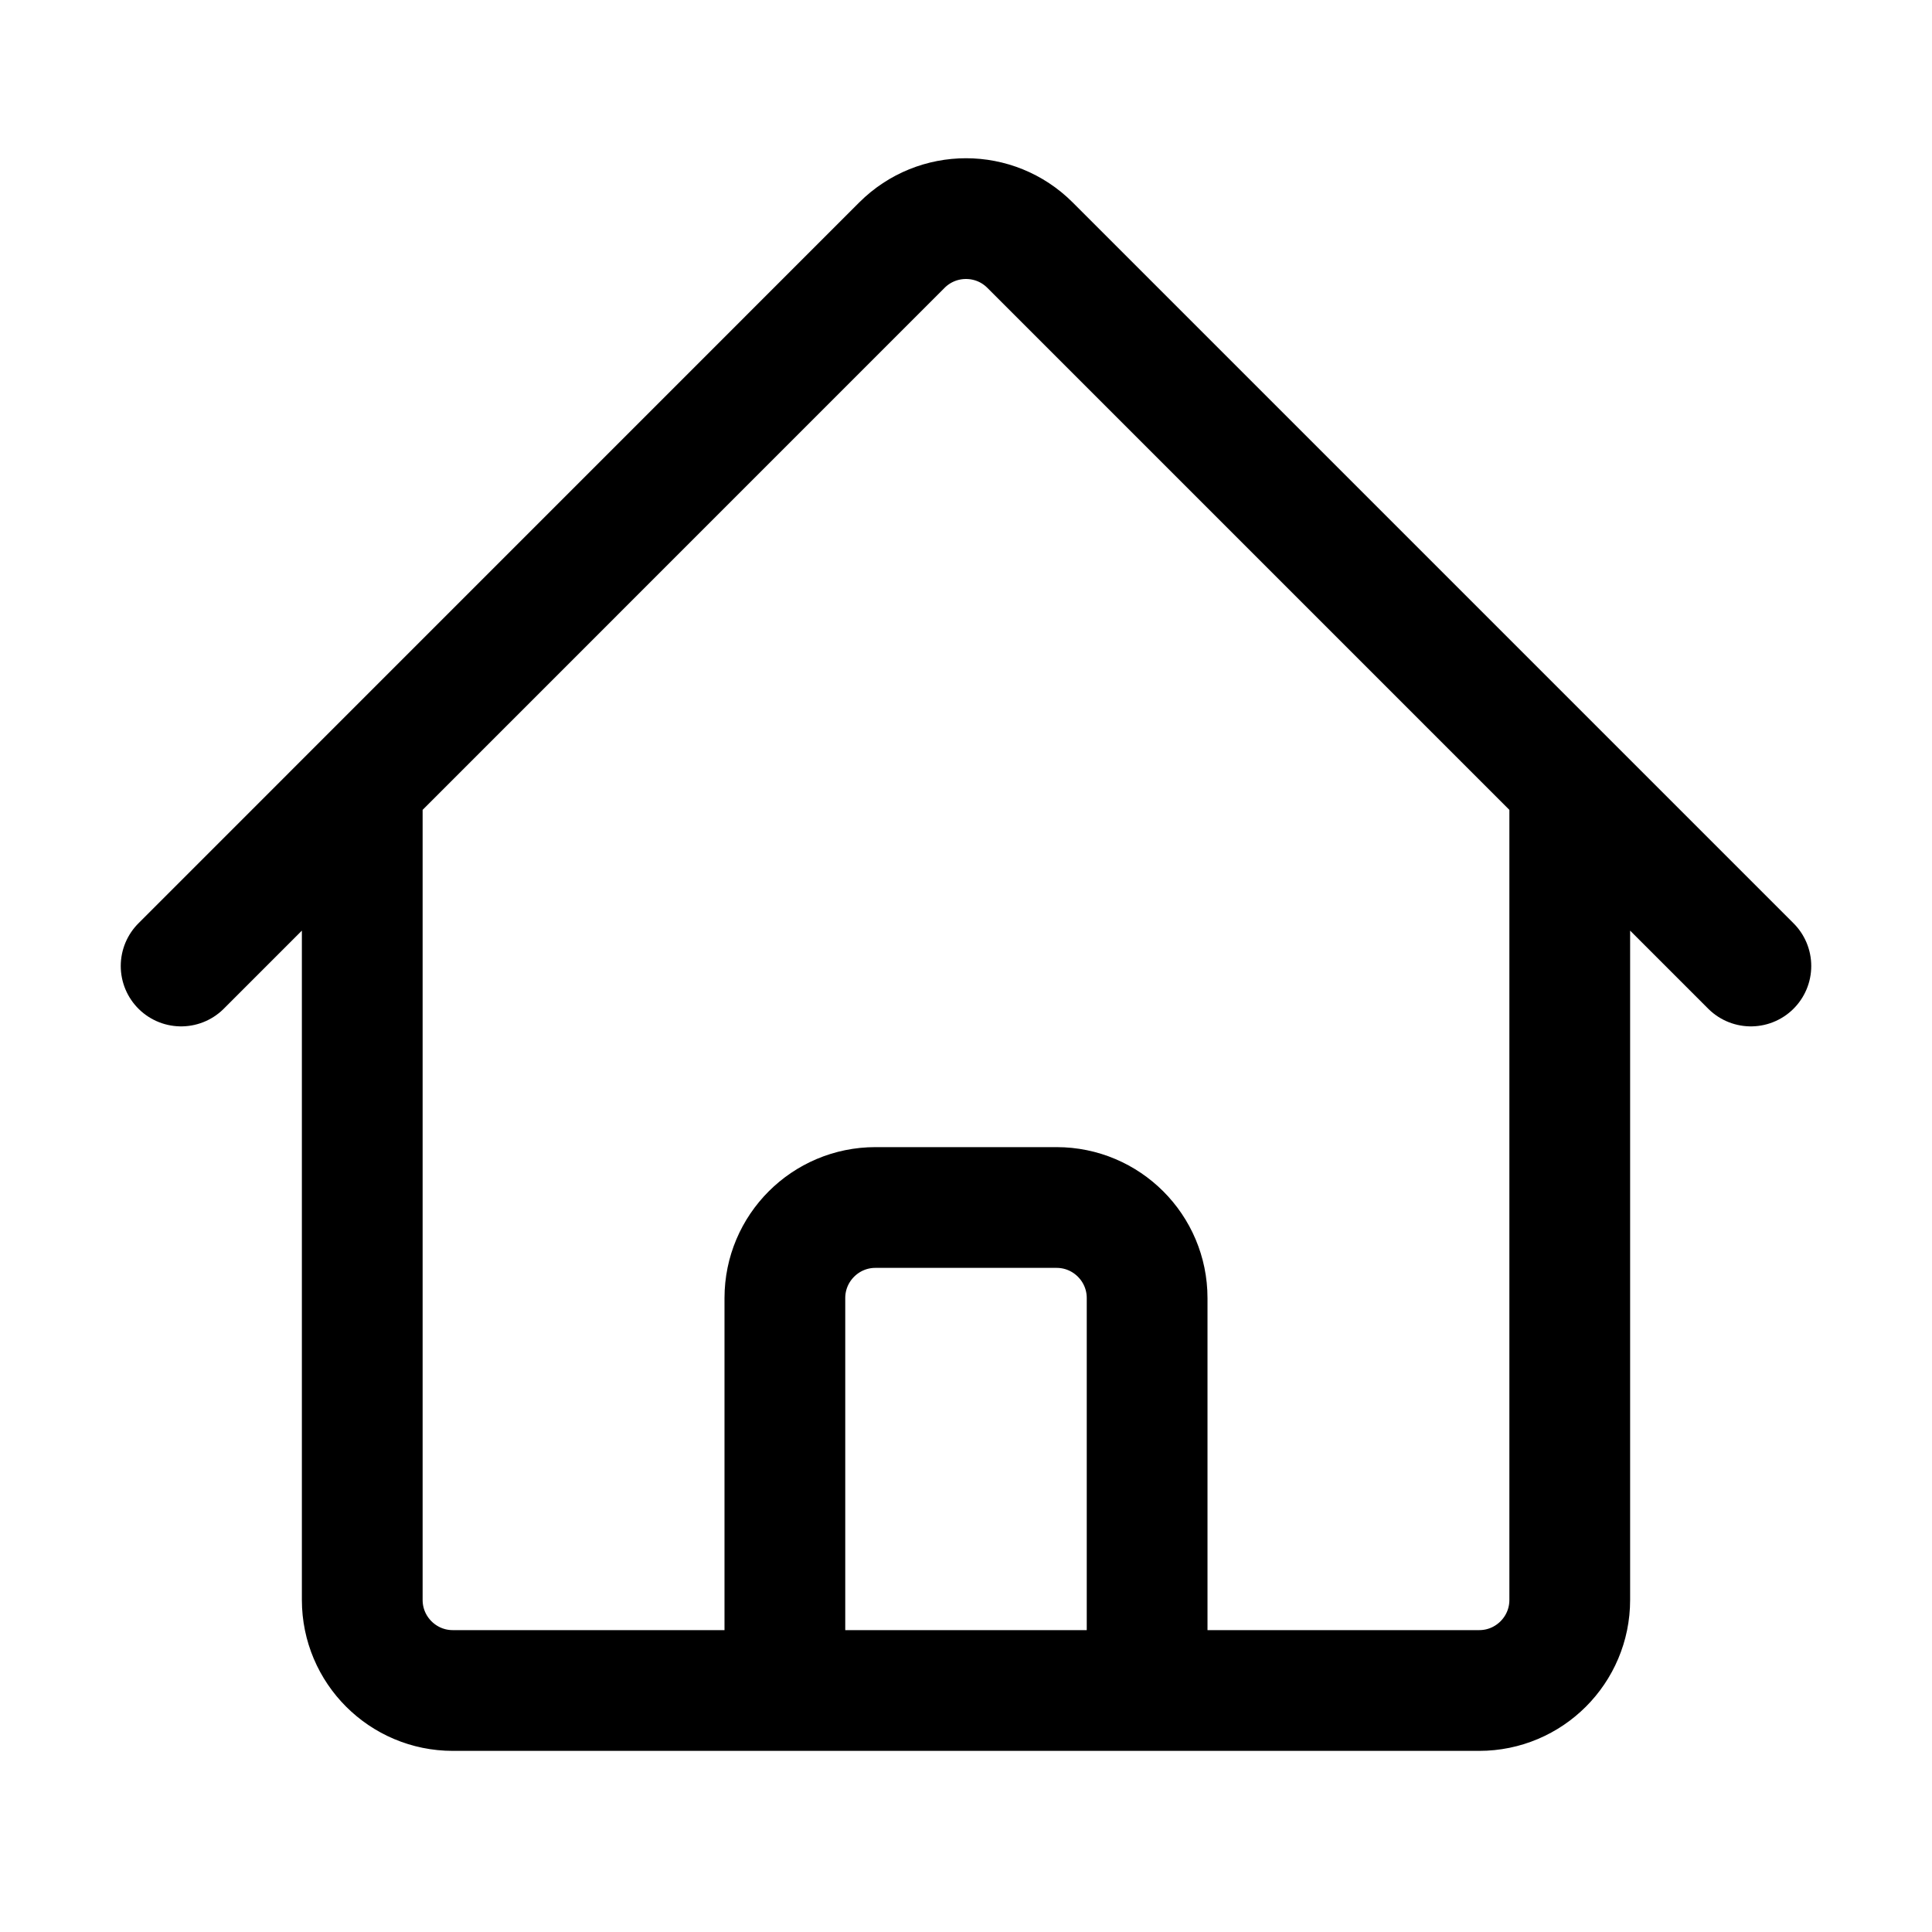
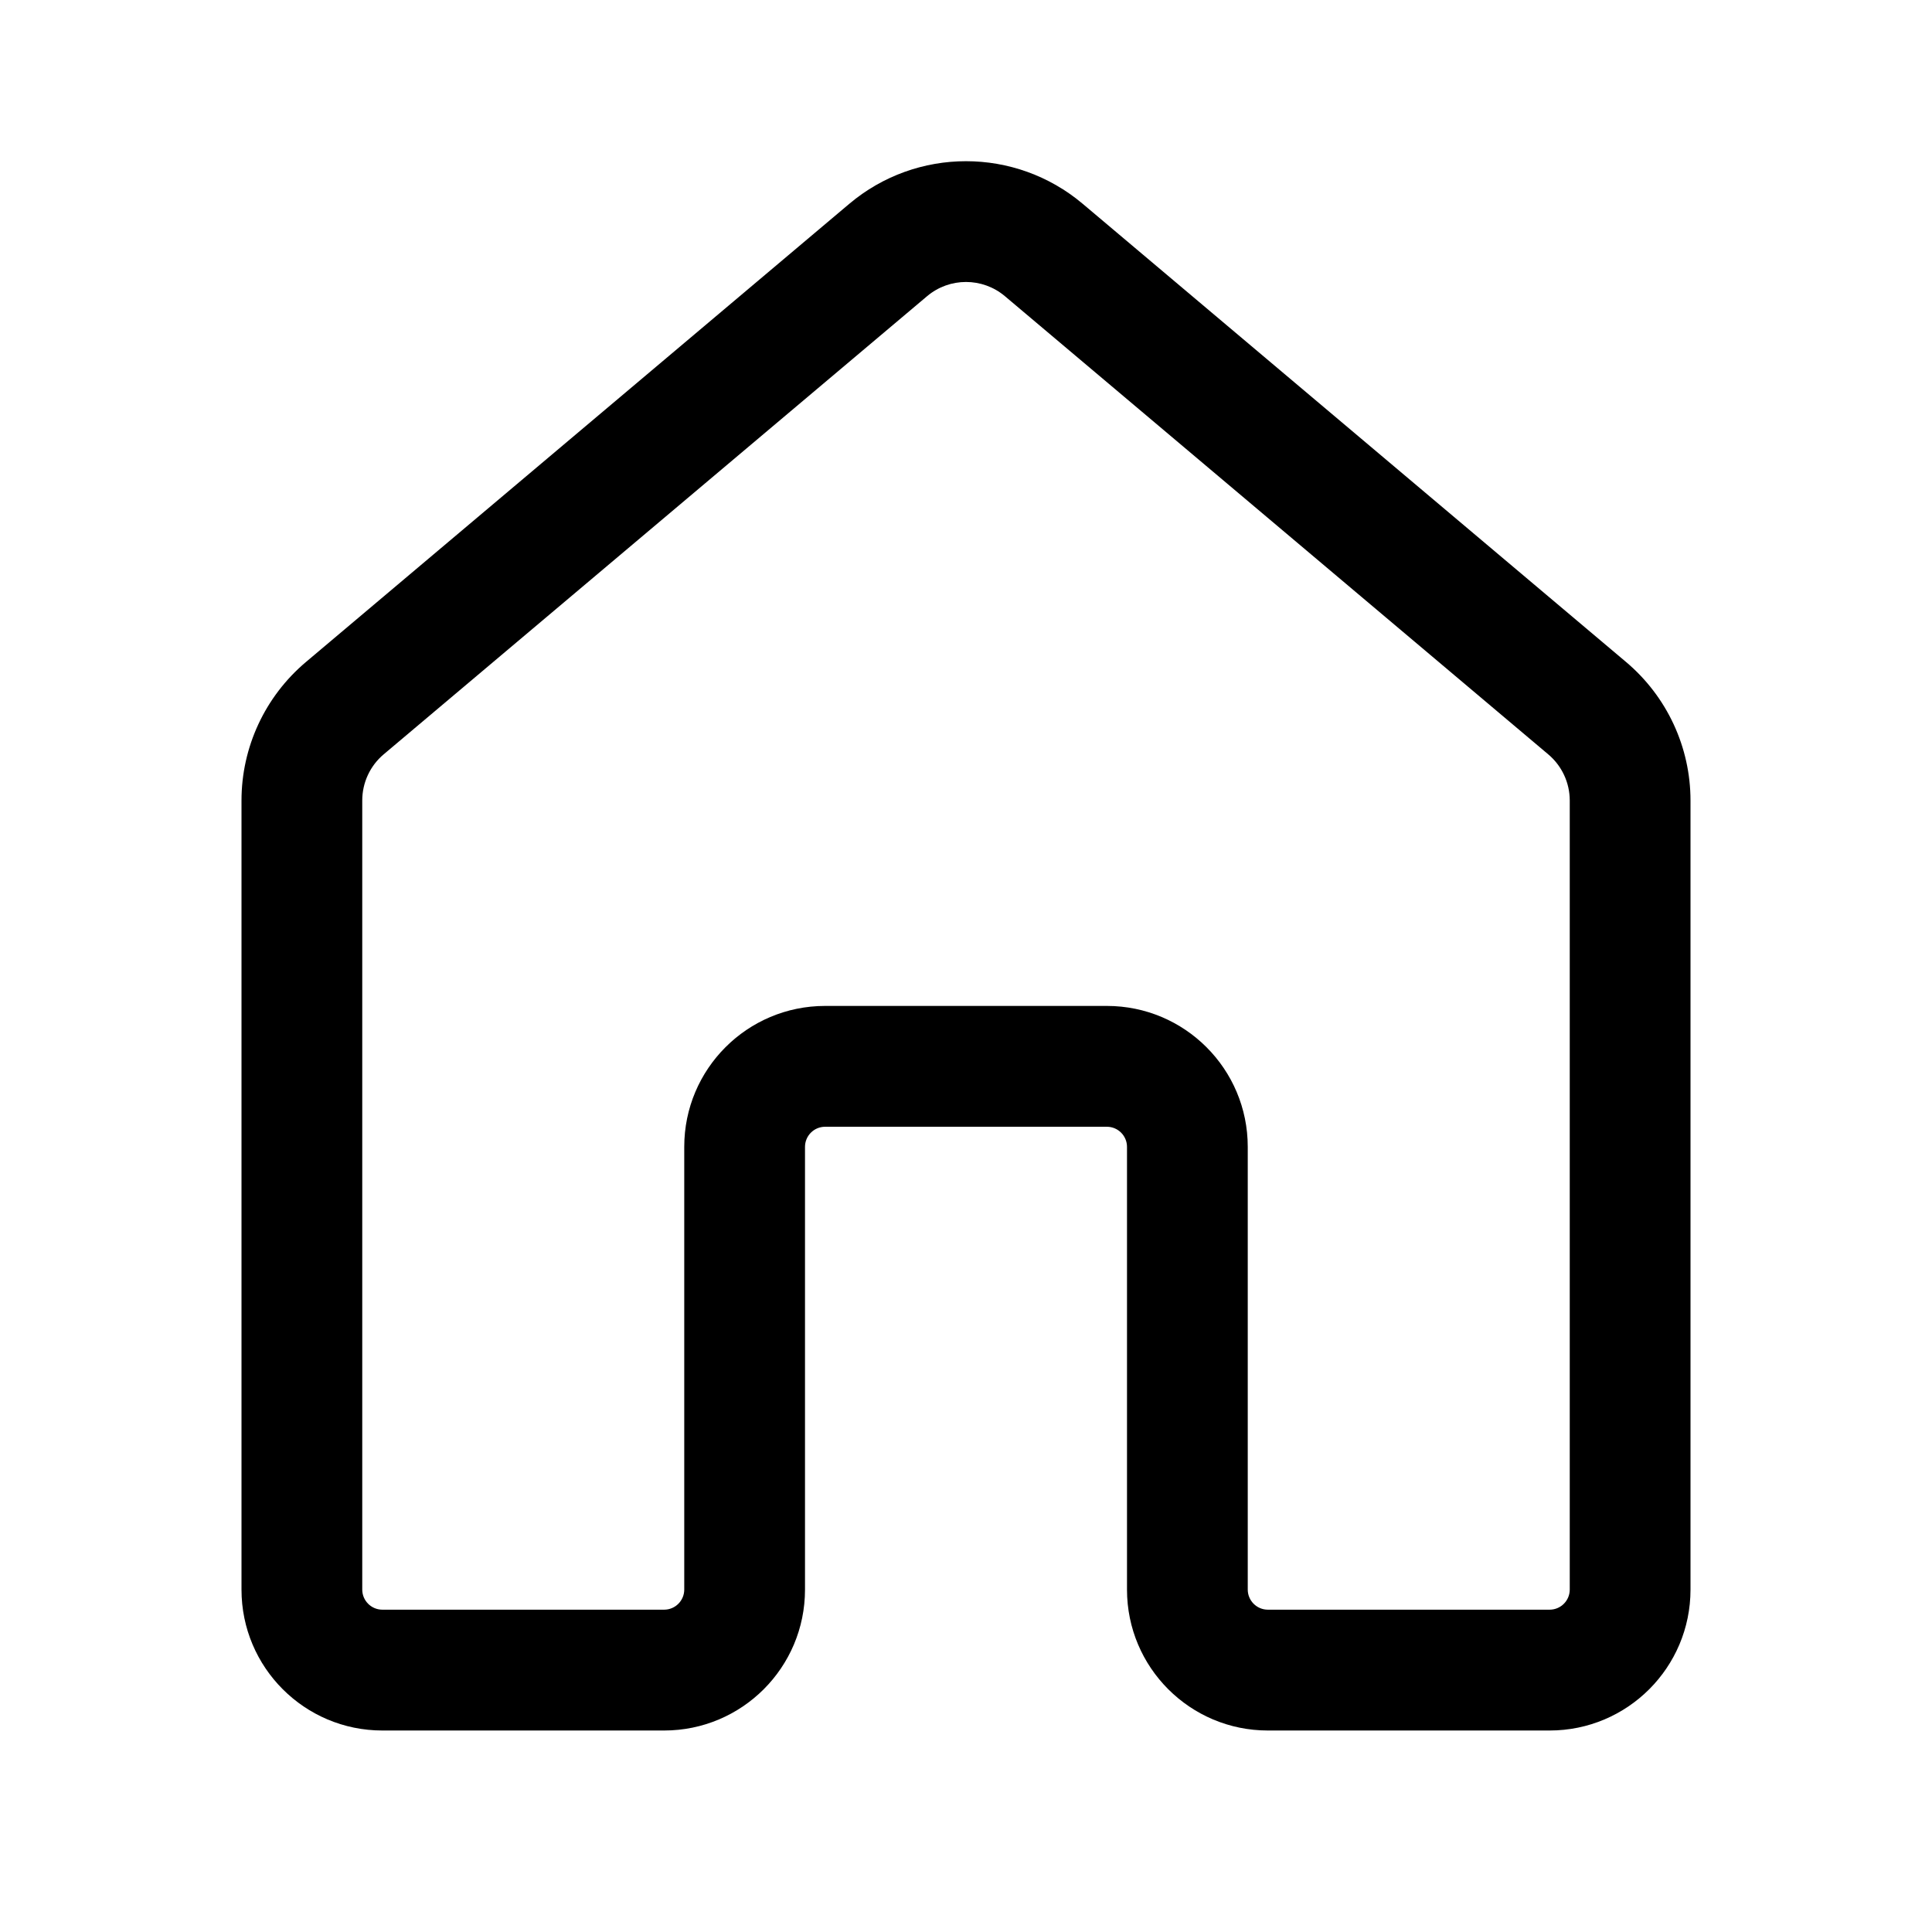
- <svg xmlns="http://www.w3.org/2000/svg" fill="none" viewBox="0 0 24 24" stroke-width="1.5" stroke="currentColor" class="size-6">
-   <path stroke-linecap="round" stroke-linejoin="round" d="m2.25 12 8.954-8.955c.44-.439 1.152-.439 1.591 0L21.75 12M4.5 9.75v10.125c0 .621.504 1.125 1.125 1.125H9.75v-4.875c0-.621.504-1.125 1.125-1.125h2.25c.621 0 1.125.504 1.125 1.125V21h4.125c.621 0 1.125-.504 1.125-1.125V9.75M8.25 21h8.25" />
+ <svg xmlns="http://www.w3.org/2000/svg" viewBox="0 0 24 24">
+   <g fill="none">
+     <path d="M10.55 2.532a2.25 2.25 0 0 1 2.9 0l6.75 5.692c.507.428.8 1.057.8 1.72v9.803a1.75 1.75 0 0 1-1.75 1.75h-3.5a1.75 1.75 0 0 1-1.75-1.75v-5.5a.25.25 0 0 0-.25-.25h-3.5a.25.25 0 0 0-.25.25v5.5a1.75 1.75 0 0 1-1.75 1.75h-3.5A1.75 1.75 0 0 1 3 19.747V9.944c0-.663.293-1.292.8-1.72l6.75-5.692zm1.933 1.147a.75.75 0 0 0-.966 0L4.767 9.37a.75.75 0 0 0-.267.573v9.803c0 .138.112.25.25.25h3.5a.25.25 0 0 0 .25-.25v-5.5c0-.967.784-1.75 1.75-1.75h3.5c.966 0 1.75.783 1.75 1.75v5.5c0 .138.112.25.25.25h3.5a.25.25 0 0 0 .25-.25V9.944a.75.75 0 0 0-.267-.573l-6.75-5.692z" fill="currentColor" />
+   </g>
</svg>
